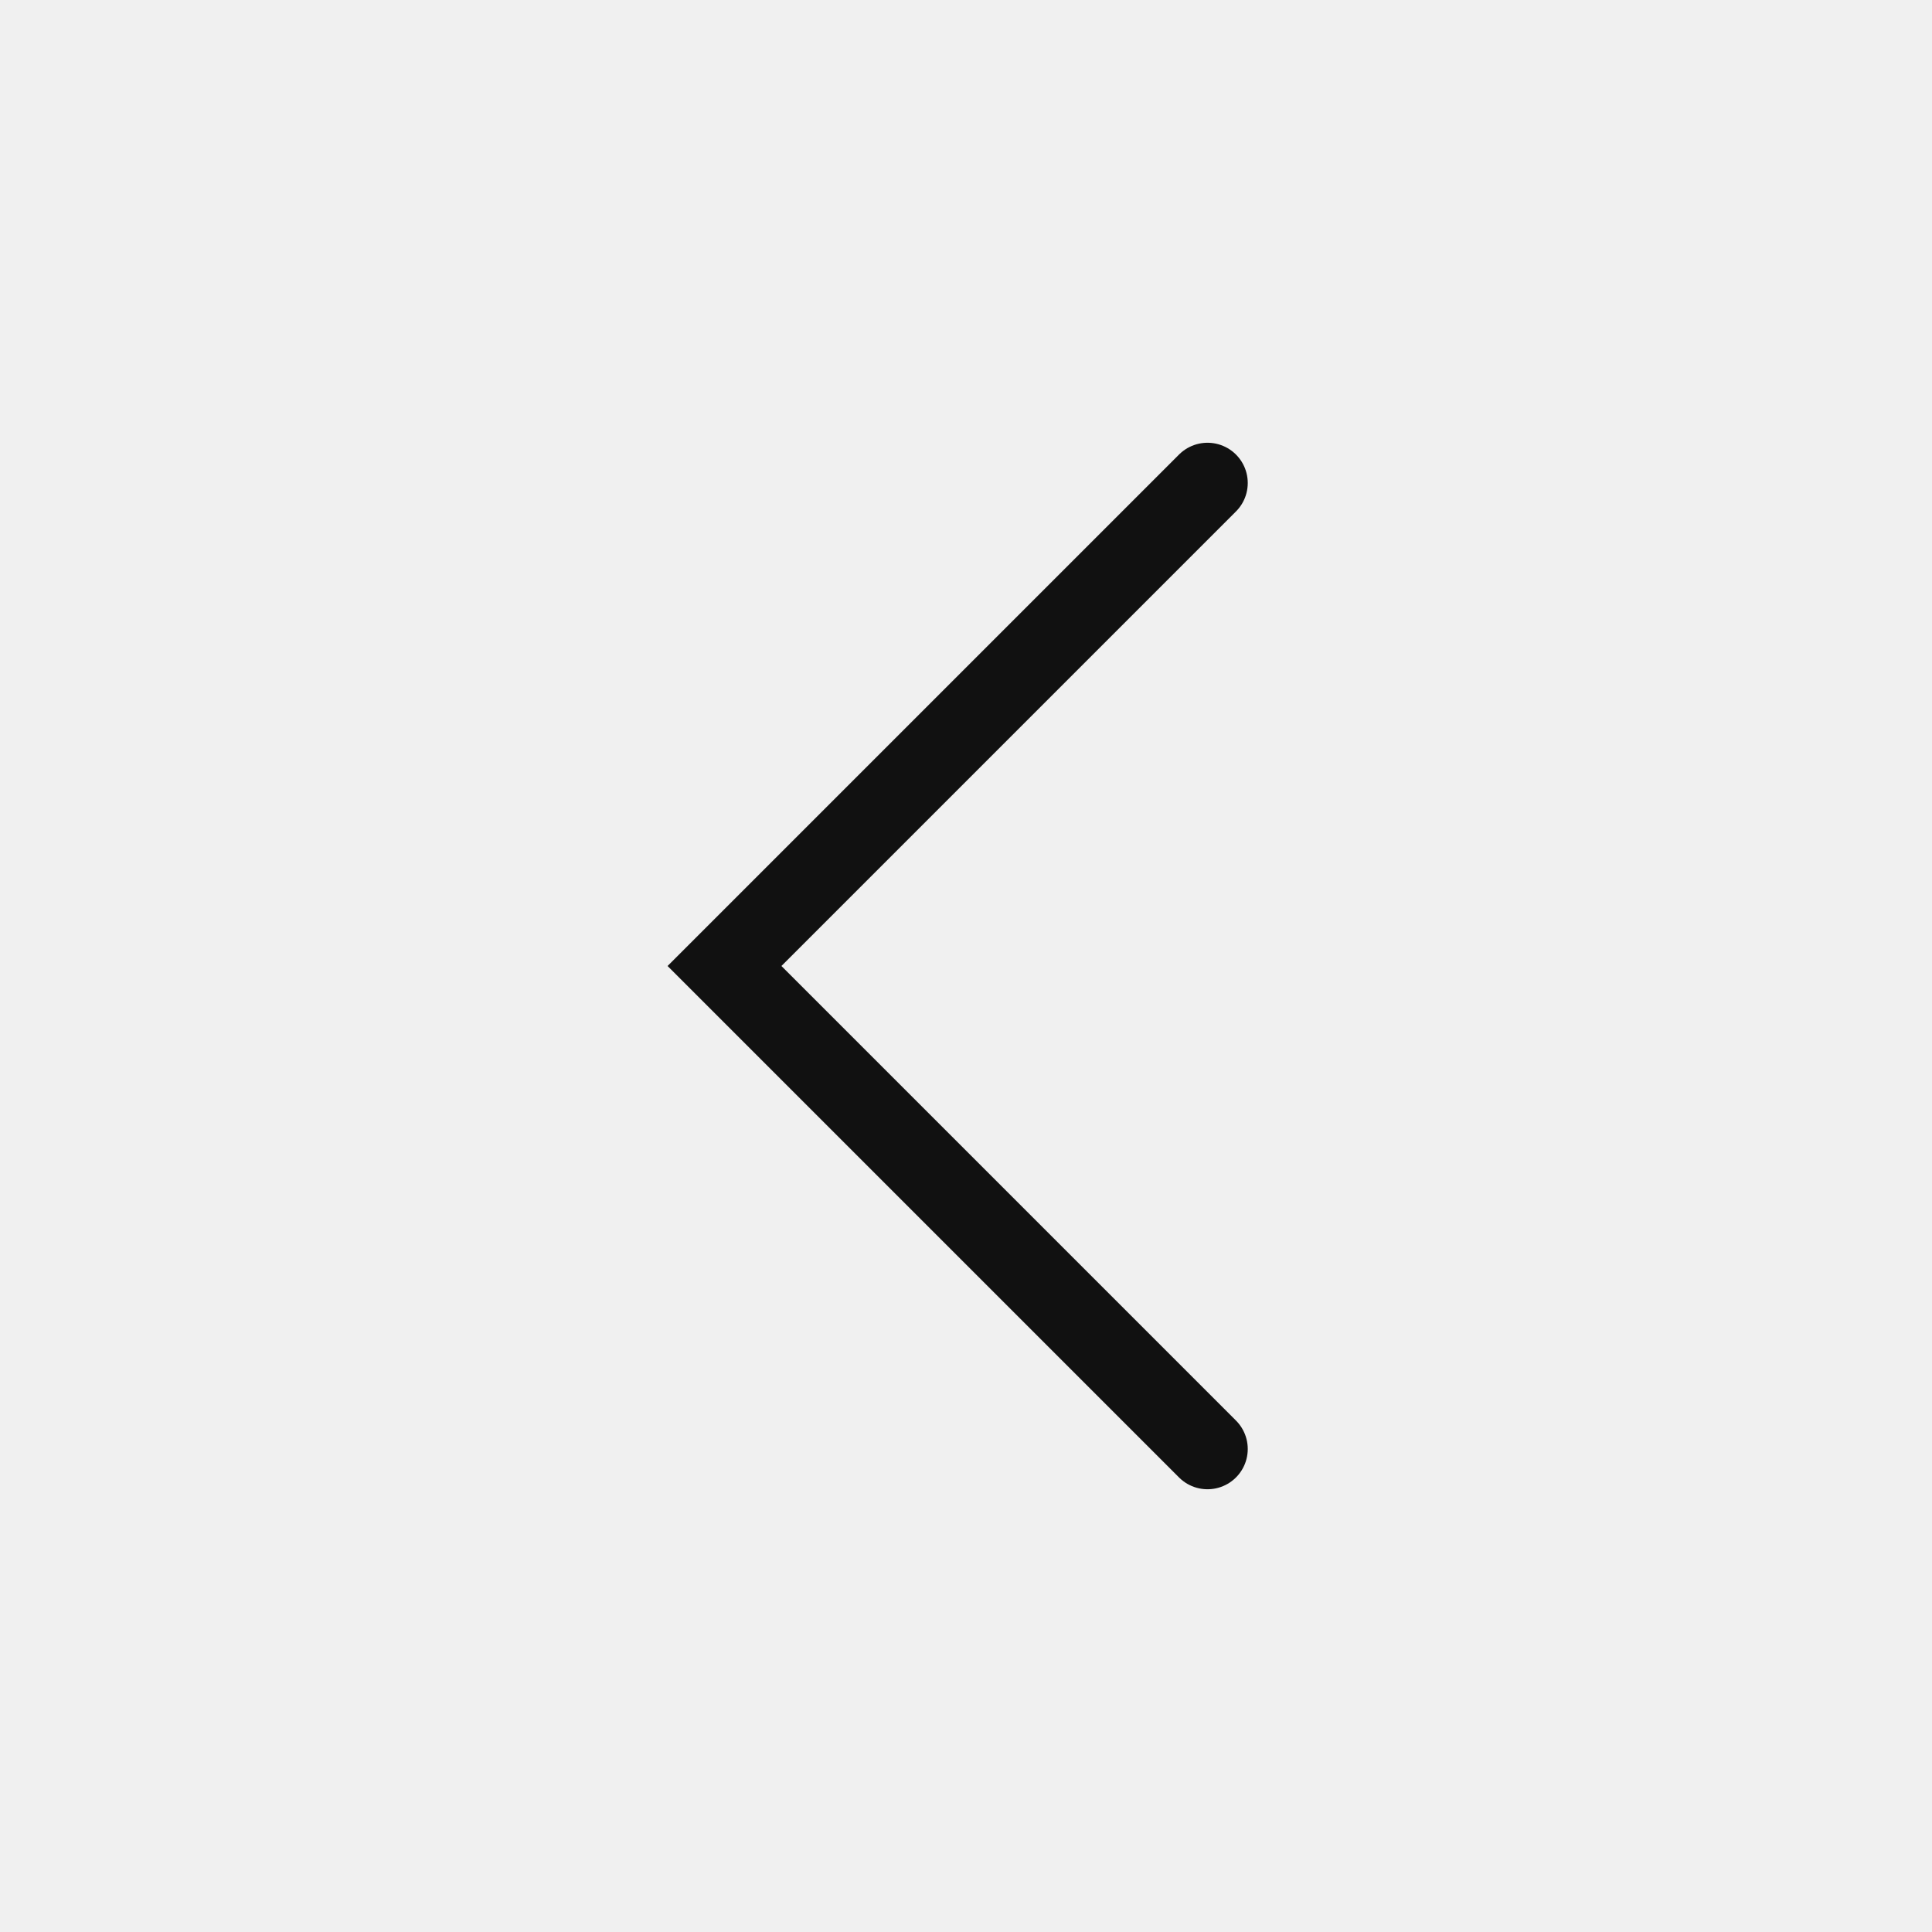
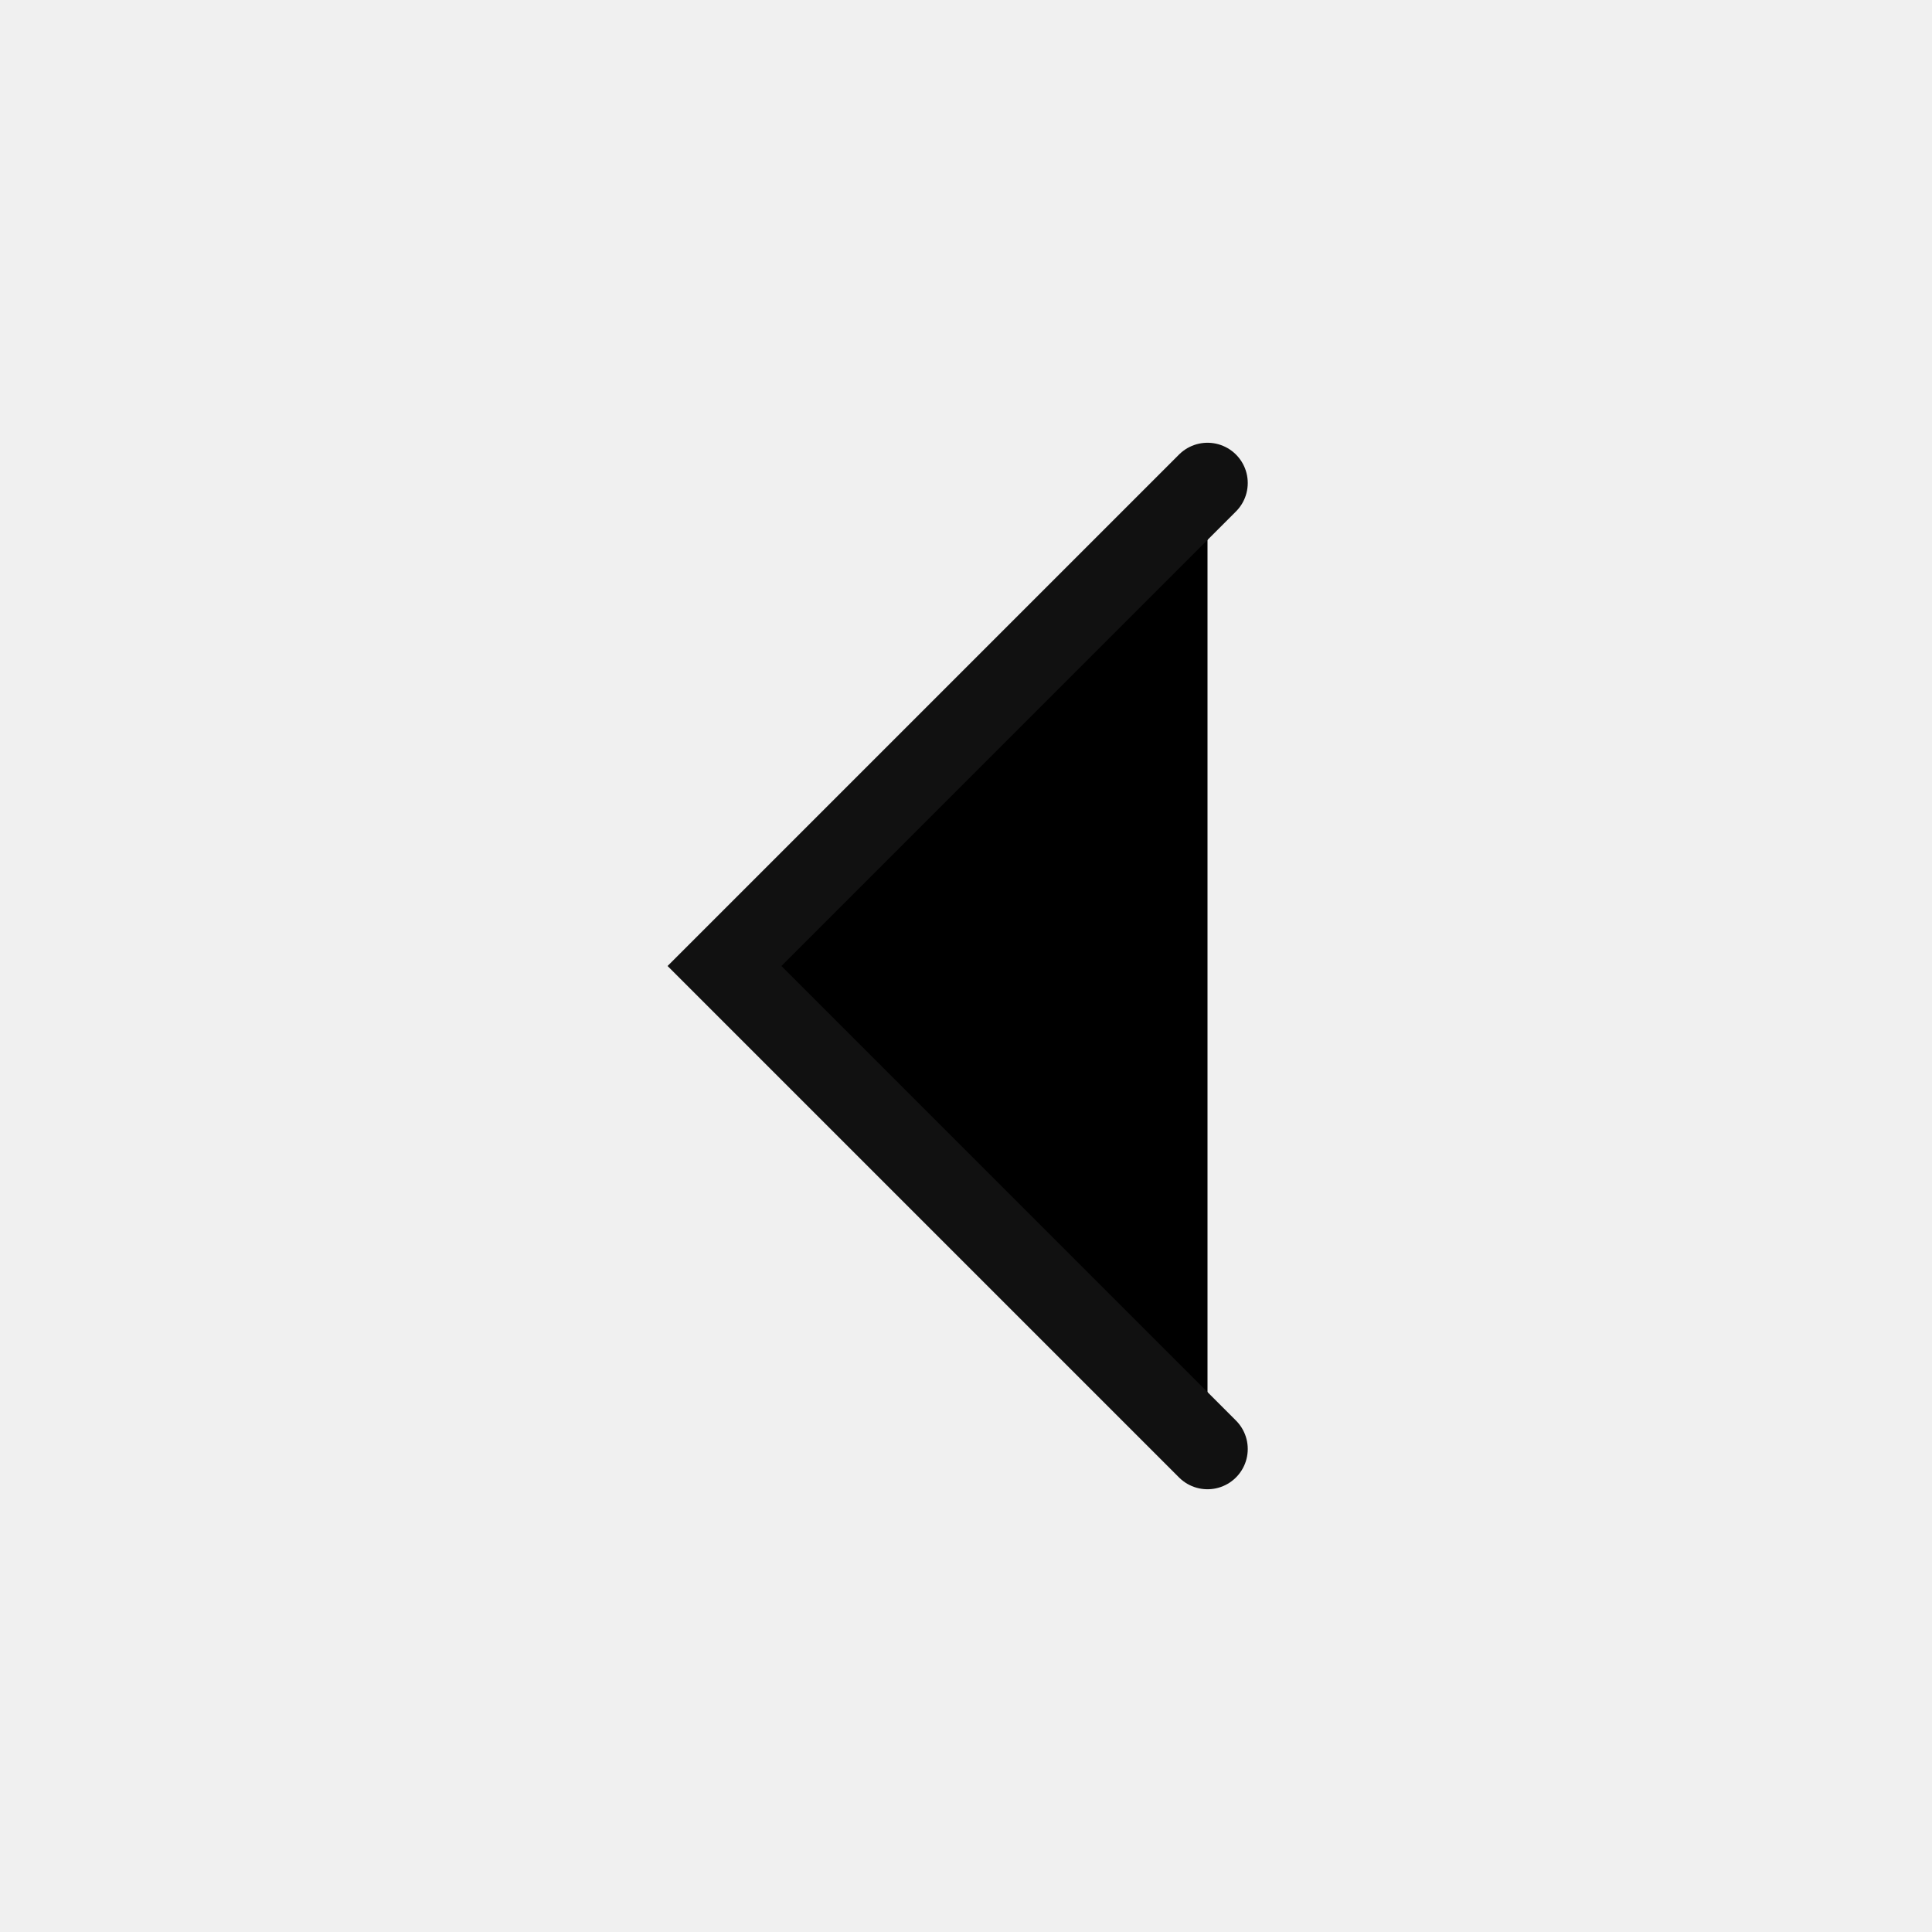
- <svg xmlns="http://www.w3.org/2000/svg" viewBox="0 0 24 24" fill="none">
+ <svg xmlns="http://www.w3.org/2000/svg" viewBox="0 0 24 24">
  <g clip-path="url(#clip0_49_4332)">
    <path d="M15 6L9 12L15 18" stroke="#111111" stroke-linecap="round" />
  </g>
  <defs>
    <clipPath id="clip0_49_4332">
      <rect width="24" height="24" fill="white" />
    </clipPath>
  </defs>
</svg>
